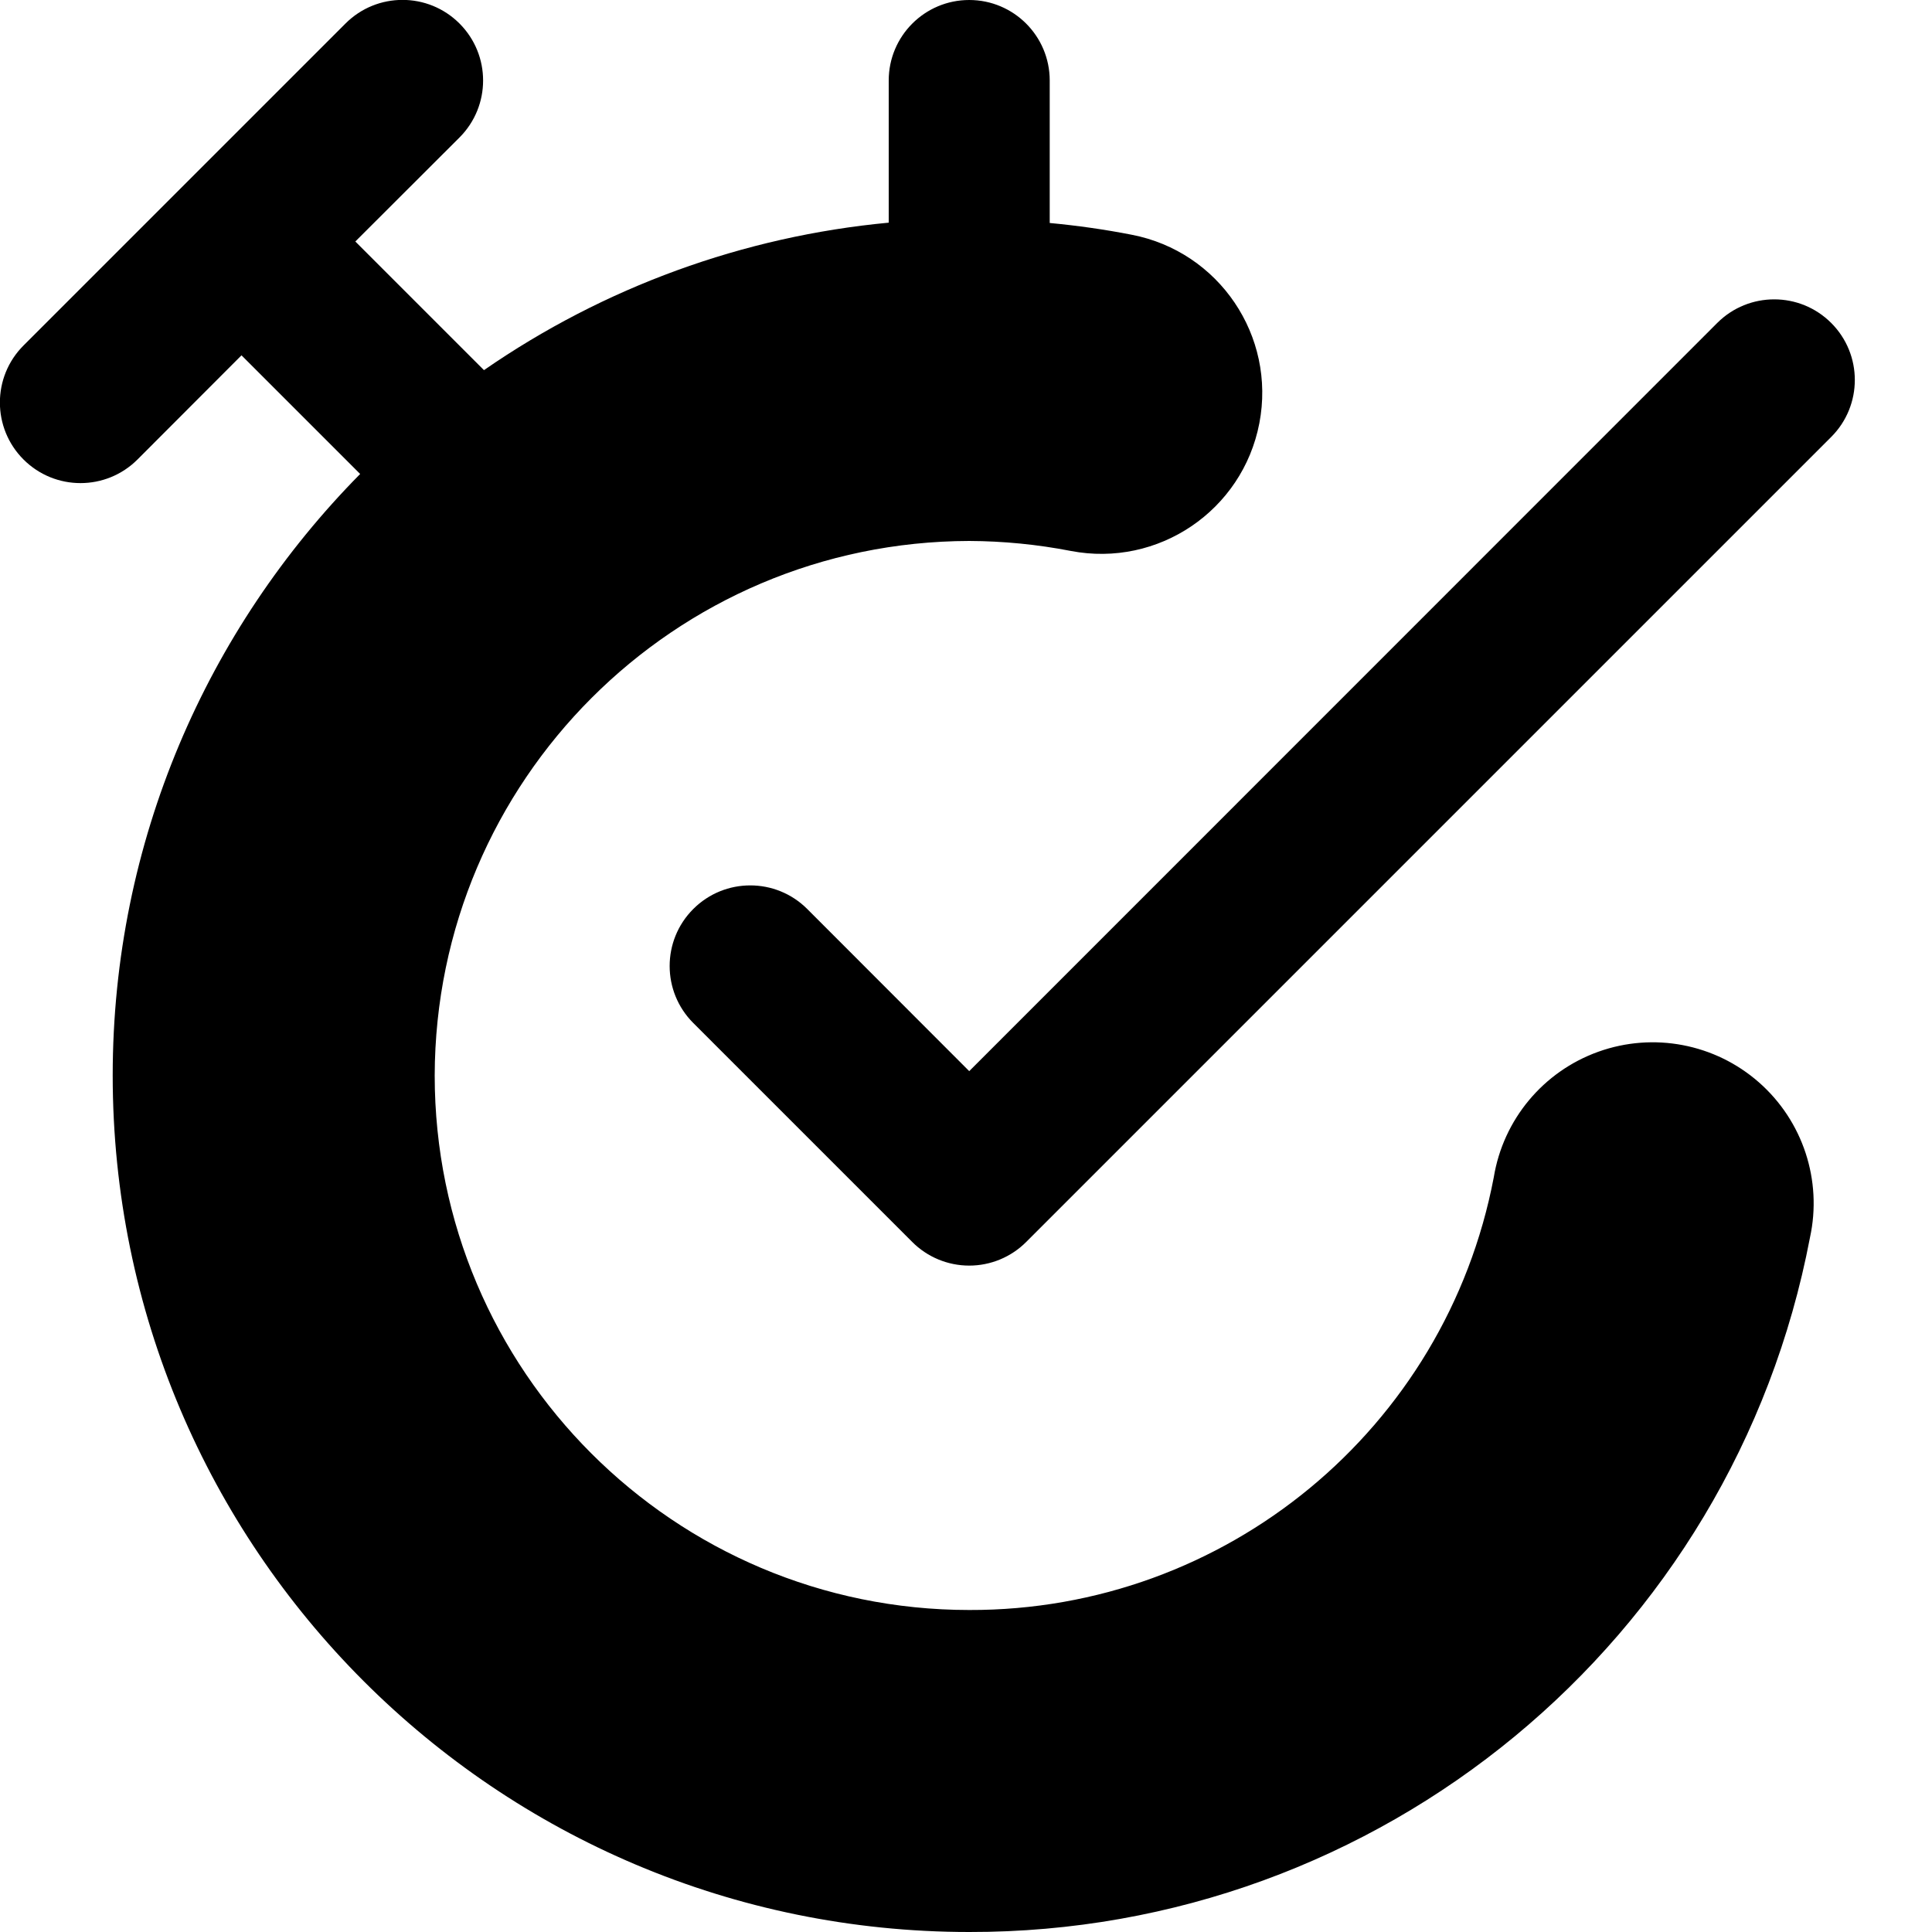
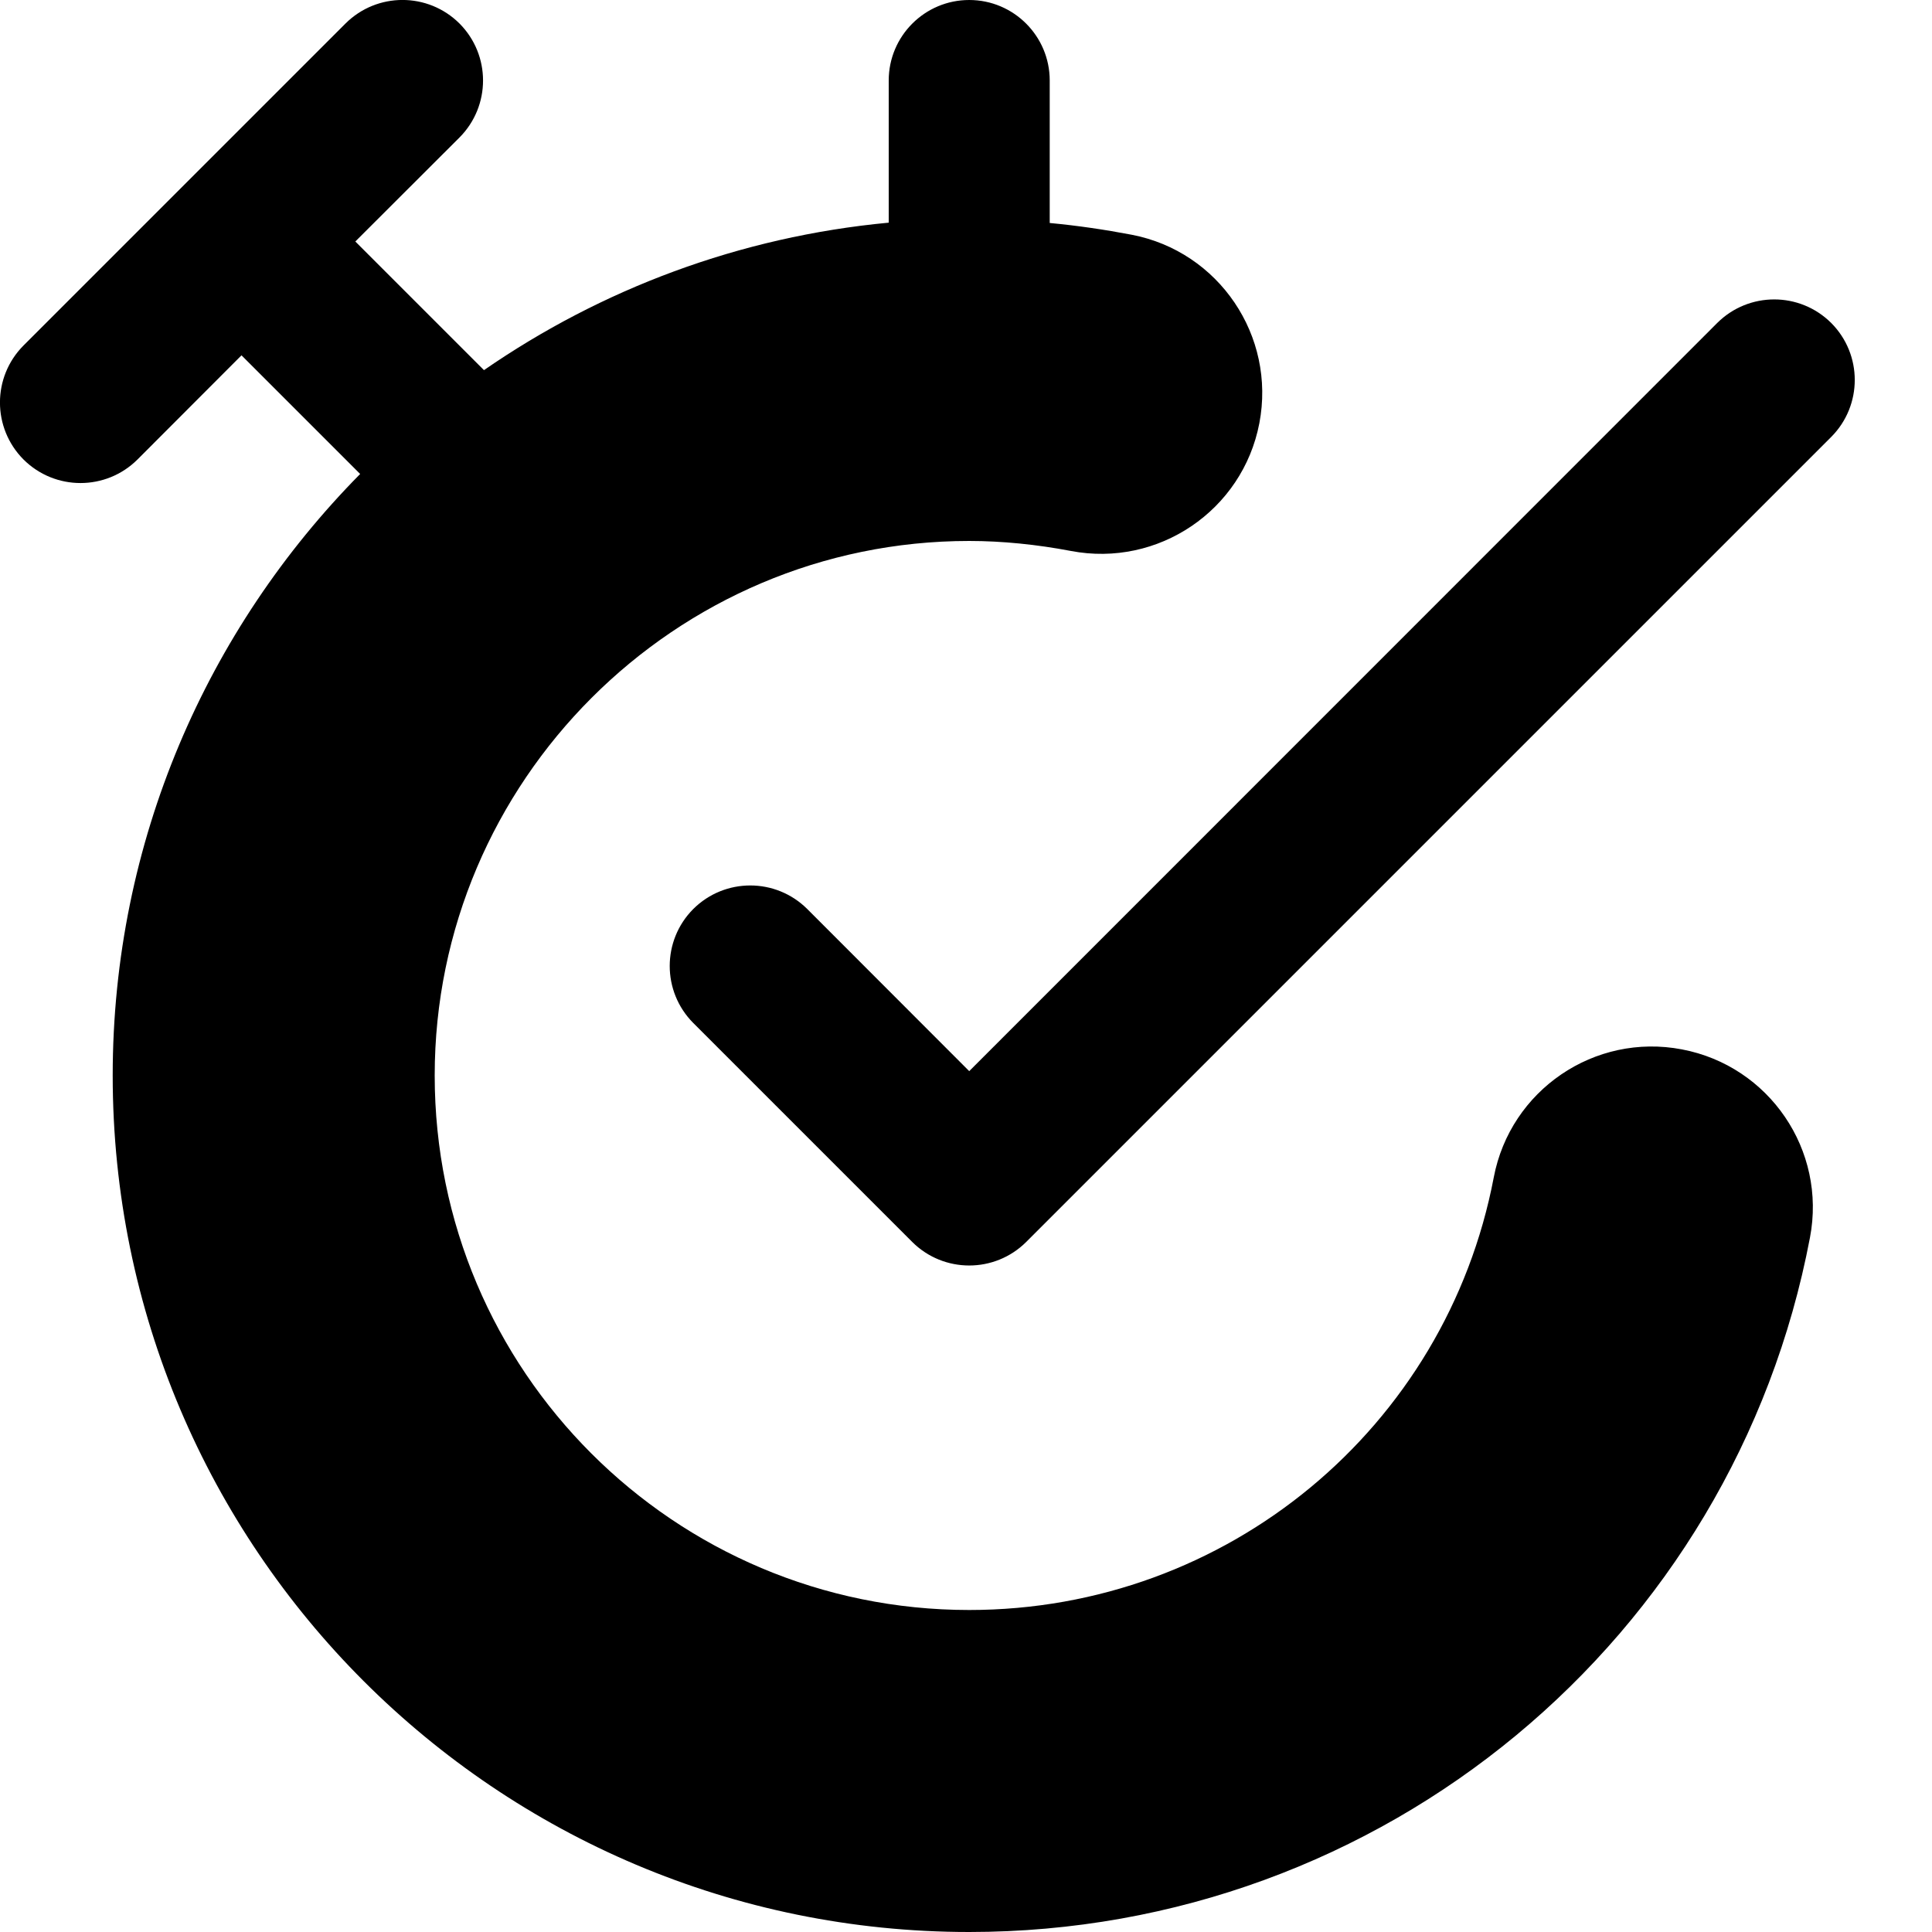
<svg xmlns="http://www.w3.org/2000/svg" viewBox="0 0 12 12">
-   <path d="M3.006 2.299a5.287 5.287 0 0 1 2.514-.916V.5a.5.5 0 0 1 1 0v.885c.17.016.341.04.509.073a1 1 0 0 1-.378 1.964 3.384 3.384 0 0 0-.631-.062A3.328 3.328 0 0 0 2.7 6.68 3.321 3.321 0 0 0 6.02 10a3.307 3.307 0 0 0 3.258-2.687 1 1 0 1 1 1.964.374A5.307 5.307 0 0 1 6.02 12 5.321 5.321 0 0 1 .7 6.68c0-1.454.587-2.774 1.537-3.736L1.5 2.207l-.646.647a.5.5 0 1 1-.708-.708l2-2a.5.5 0 1 1 .708.708l-.647.646.799.799zm3.368 5.415a.5.5 0 0 1-.708 0l-1.36-1.36a.5.5 0 1 1 .708-.708L6.02 6.653l4.646-4.647a.5.5 0 0 1 .708.708l-5 5z" />
+   <path d="M3.006,2.299 C3.734,1.796 4.593,1.47 5.52,1.383 L5.52,0.5 C5.52,0.224 5.744,1.25027544e-10 6.02,1.25027544e-10 C6.296,1.25027544e-10 6.52,0.224 6.52,0.5 L6.52,1.385 C6.691,1.401 6.861,1.426 7.029,1.458 C7.571,1.562 7.926,2.087 7.822,2.629 C7.718,3.171 7.193,3.526 6.651,3.422 C6.441,3.382 6.225,3.36 6.02,3.36 C4.192,3.36 2.7,4.852 2.7,6.68 C2.7,8.514 4.188,10 6.02,10 C7.624,10 8.982,8.866 9.278,7.313 C9.381,6.771 9.904,6.414 10.447,6.518 C10.989,6.621 11.346,7.144 11.242,7.687 C10.769,10.18 8.589,12 6.02,12 C3.085,12 0.7,9.619 0.7,6.68 C0.7,5.226 1.287,3.906 2.237,2.944 L1.5,2.207 L0.854,2.854 C0.658,3.049 0.342,3.049 0.146,2.854 C-0.049,2.658 -0.049,2.342 0.146,2.146 L2.146,0.146 C2.342,-0.049 2.658,-0.049 2.854,0.146 C3.049,0.342 3.049,0.658 2.854,0.854 L2.207,1.5 L3.006,2.299 Z M6.374,7.714 C6.178,7.909 5.862,7.909 5.666,7.714 L4.306,6.354 C4.111,6.158 4.111,5.842 4.306,5.646 C4.502,5.451 4.818,5.451 5.014,5.646 L6.02,6.653 L10.666,2.006 C10.862,1.811 11.178,1.811 11.374,2.006 C11.569,2.202 11.569,2.518 11.374,2.714 L6.374,7.714 Z" />
</svg>
